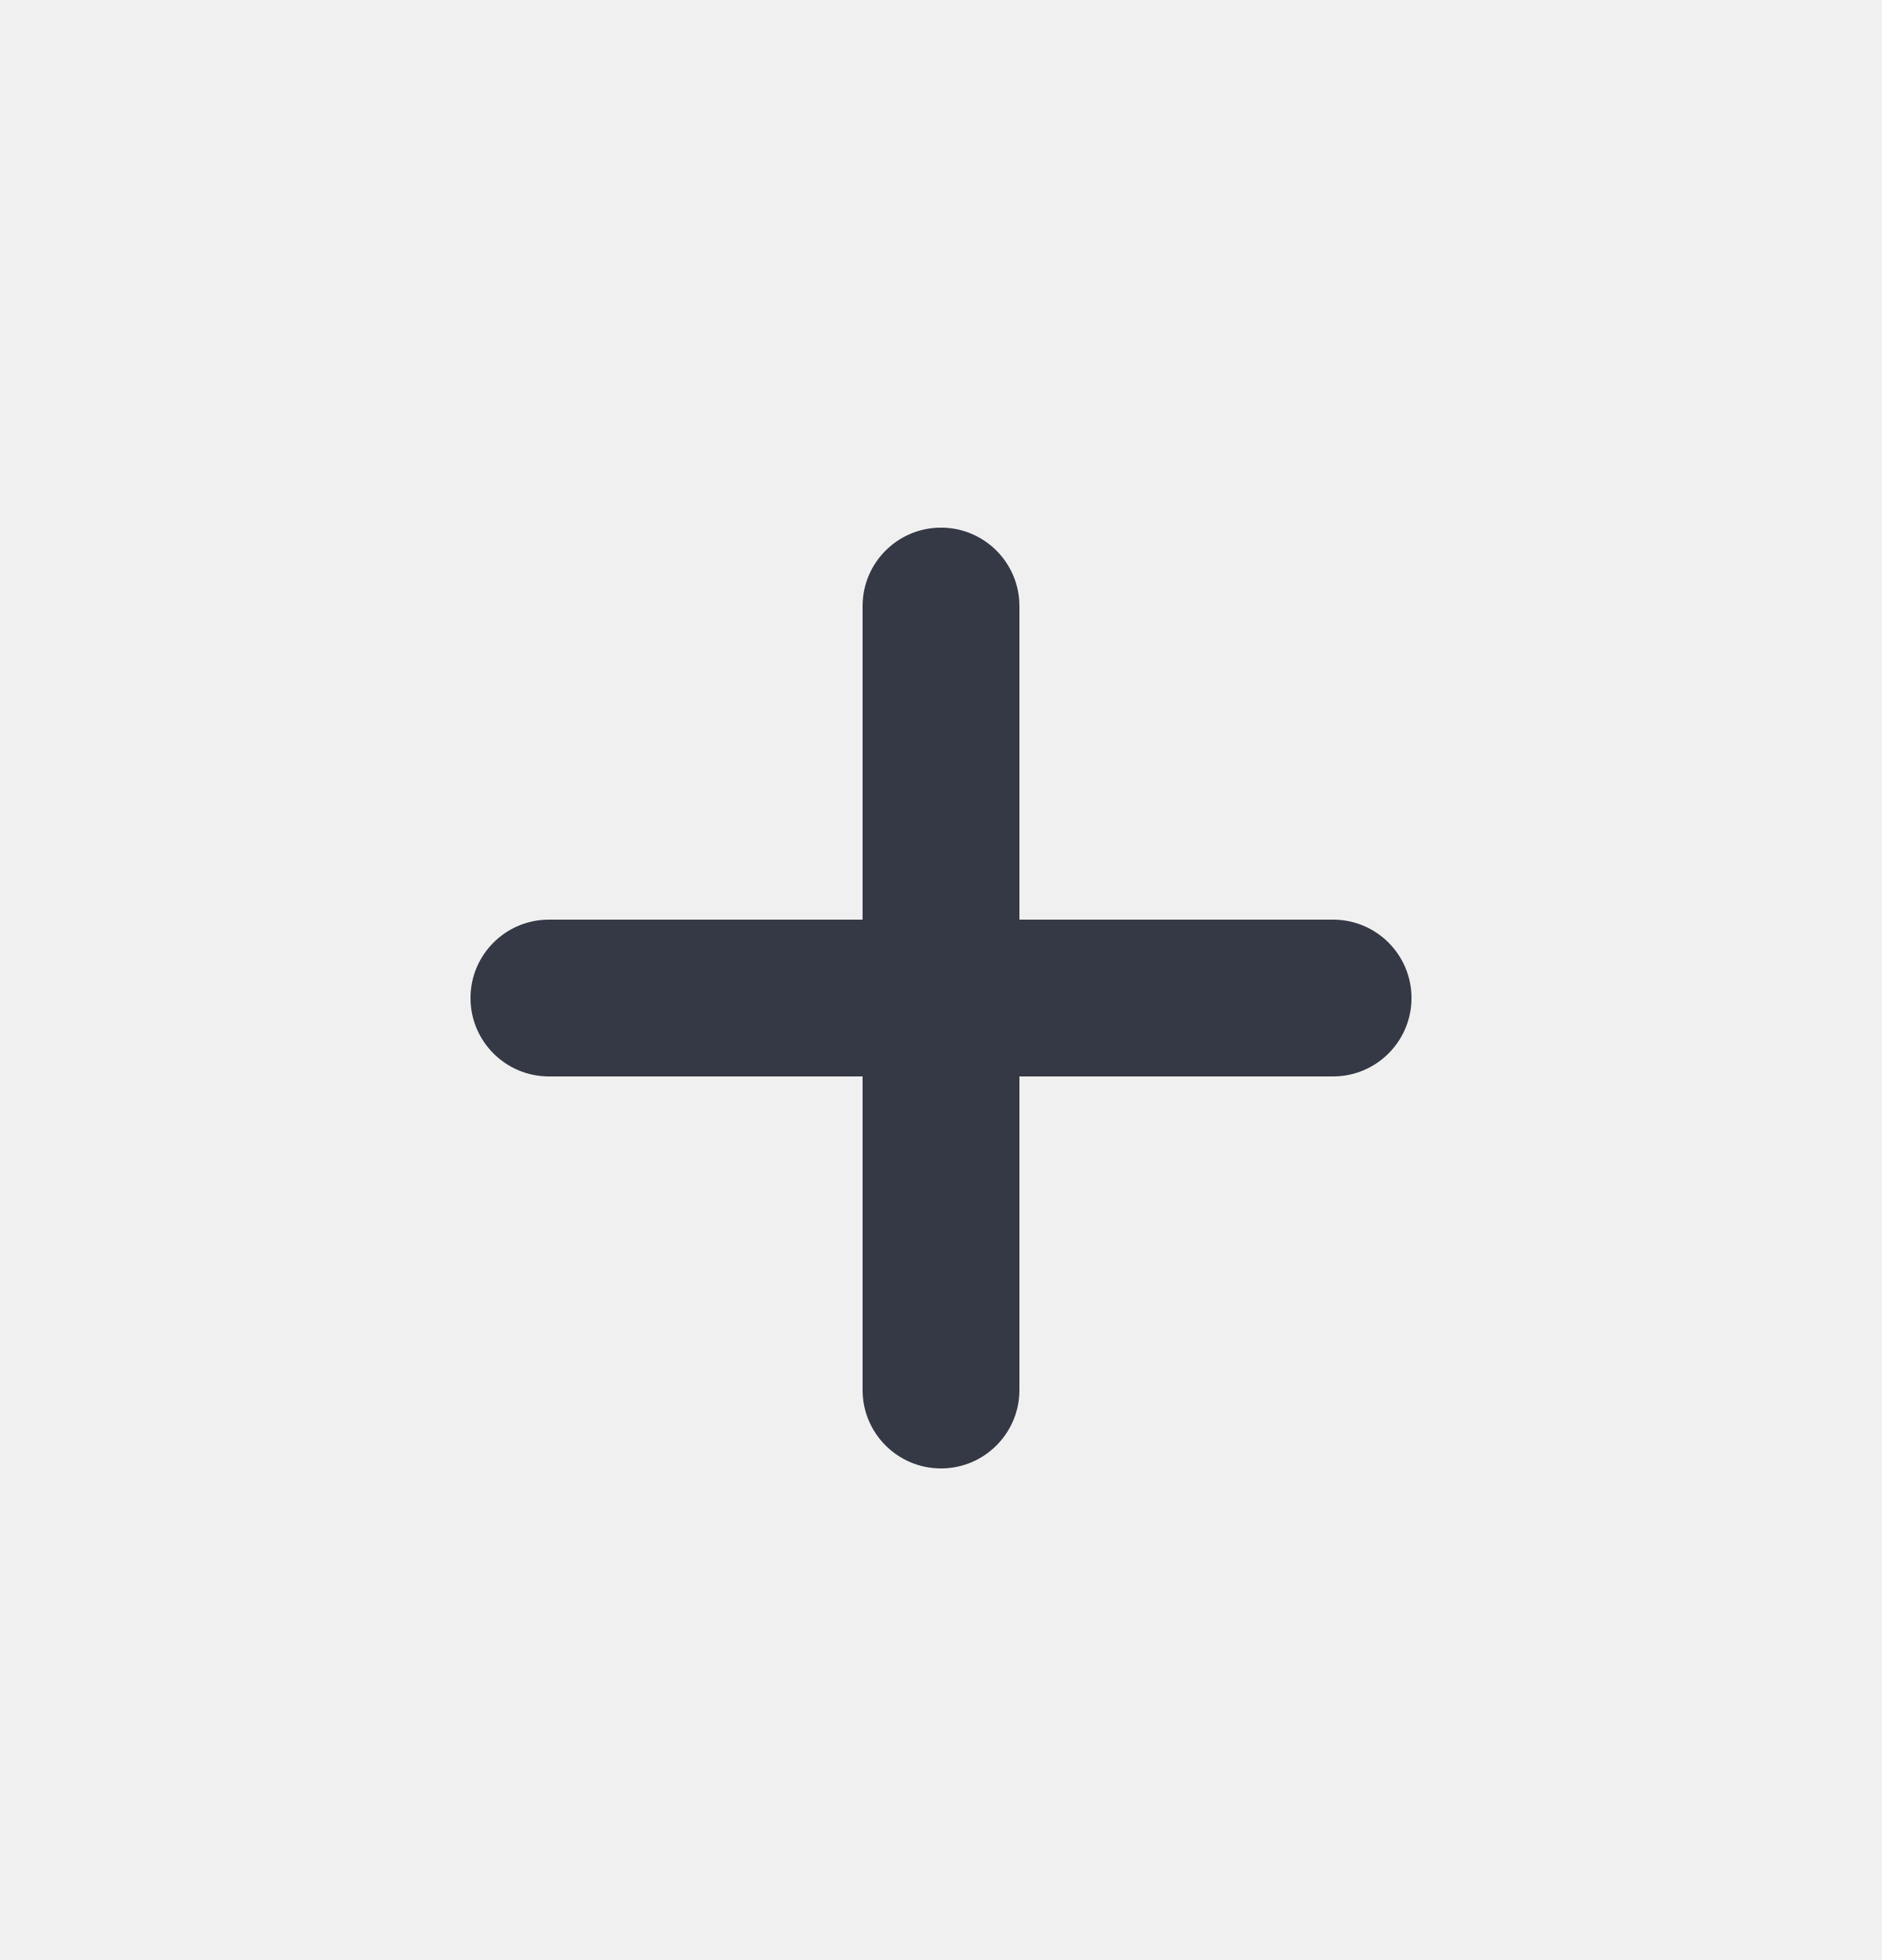
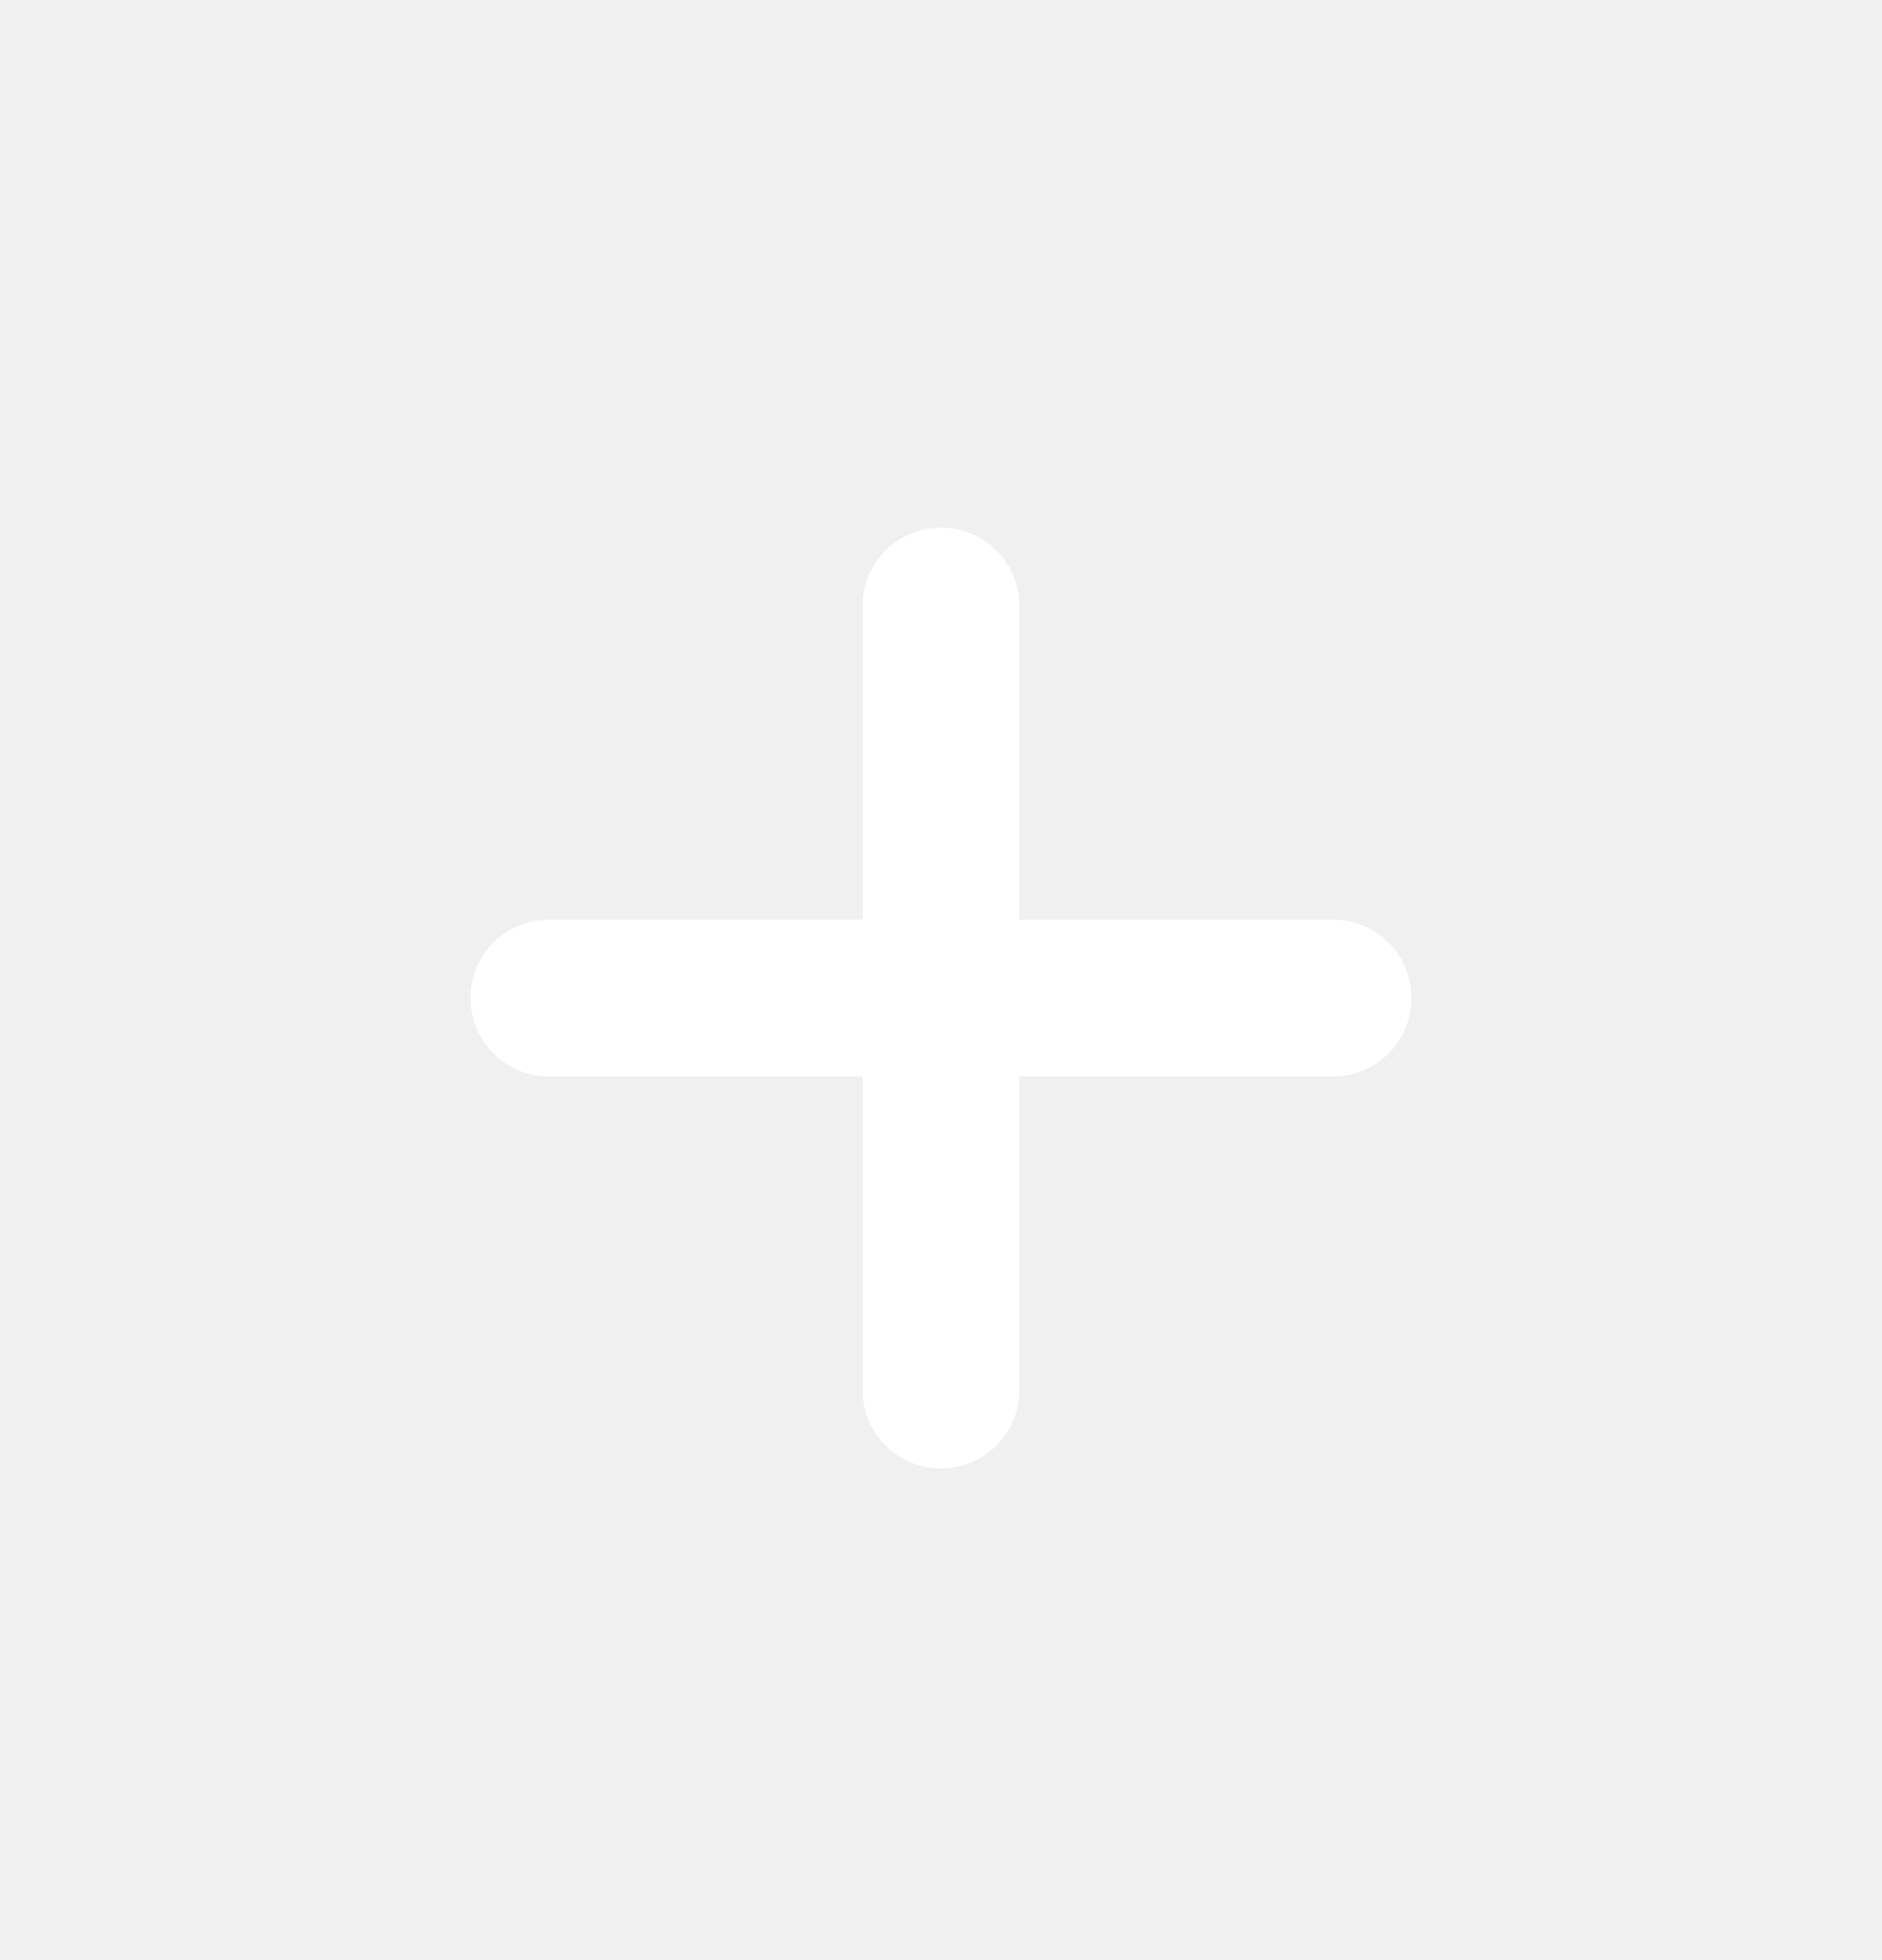
<svg xmlns="http://www.w3.org/2000/svg" width="24" height="25" viewBox="0 0 24 25" fill="none">
-   <path d="M12 6.73C12.552 6.73 13 7.178 13 7.73V11.73H17C17.552 11.73 18 12.178 18 12.73C18 13.282 17.552 13.73 17 13.73H13V17.73C13 18.282 12.552 18.73 12 18.73C11.448 18.73 11 18.282 11 17.73V13.73H7C6.448 13.73 6 13.282 6 12.73C6 12.178 6.448 11.73 7 11.73H11V7.73C11 7.178 11.448 6.73 12 6.73Z" fill="#353945" />
+   <path d="M12 6.73C12.552 6.73 13 7.178 13 7.73V11.73H17C17.552 11.73 18 12.178 18 12.73C18 13.282 17.552 13.73 17 13.73H13V17.73C13 18.282 12.552 18.73 12 18.73C11.448 18.73 11 18.282 11 17.73V13.73H7C6.448 13.73 6 13.282 6 12.73C6 12.178 6.448 11.73 7 11.73H11V7.73C11 7.178 11.448 6.73 12 6.73Z" fill="#fff" />
</svg>
